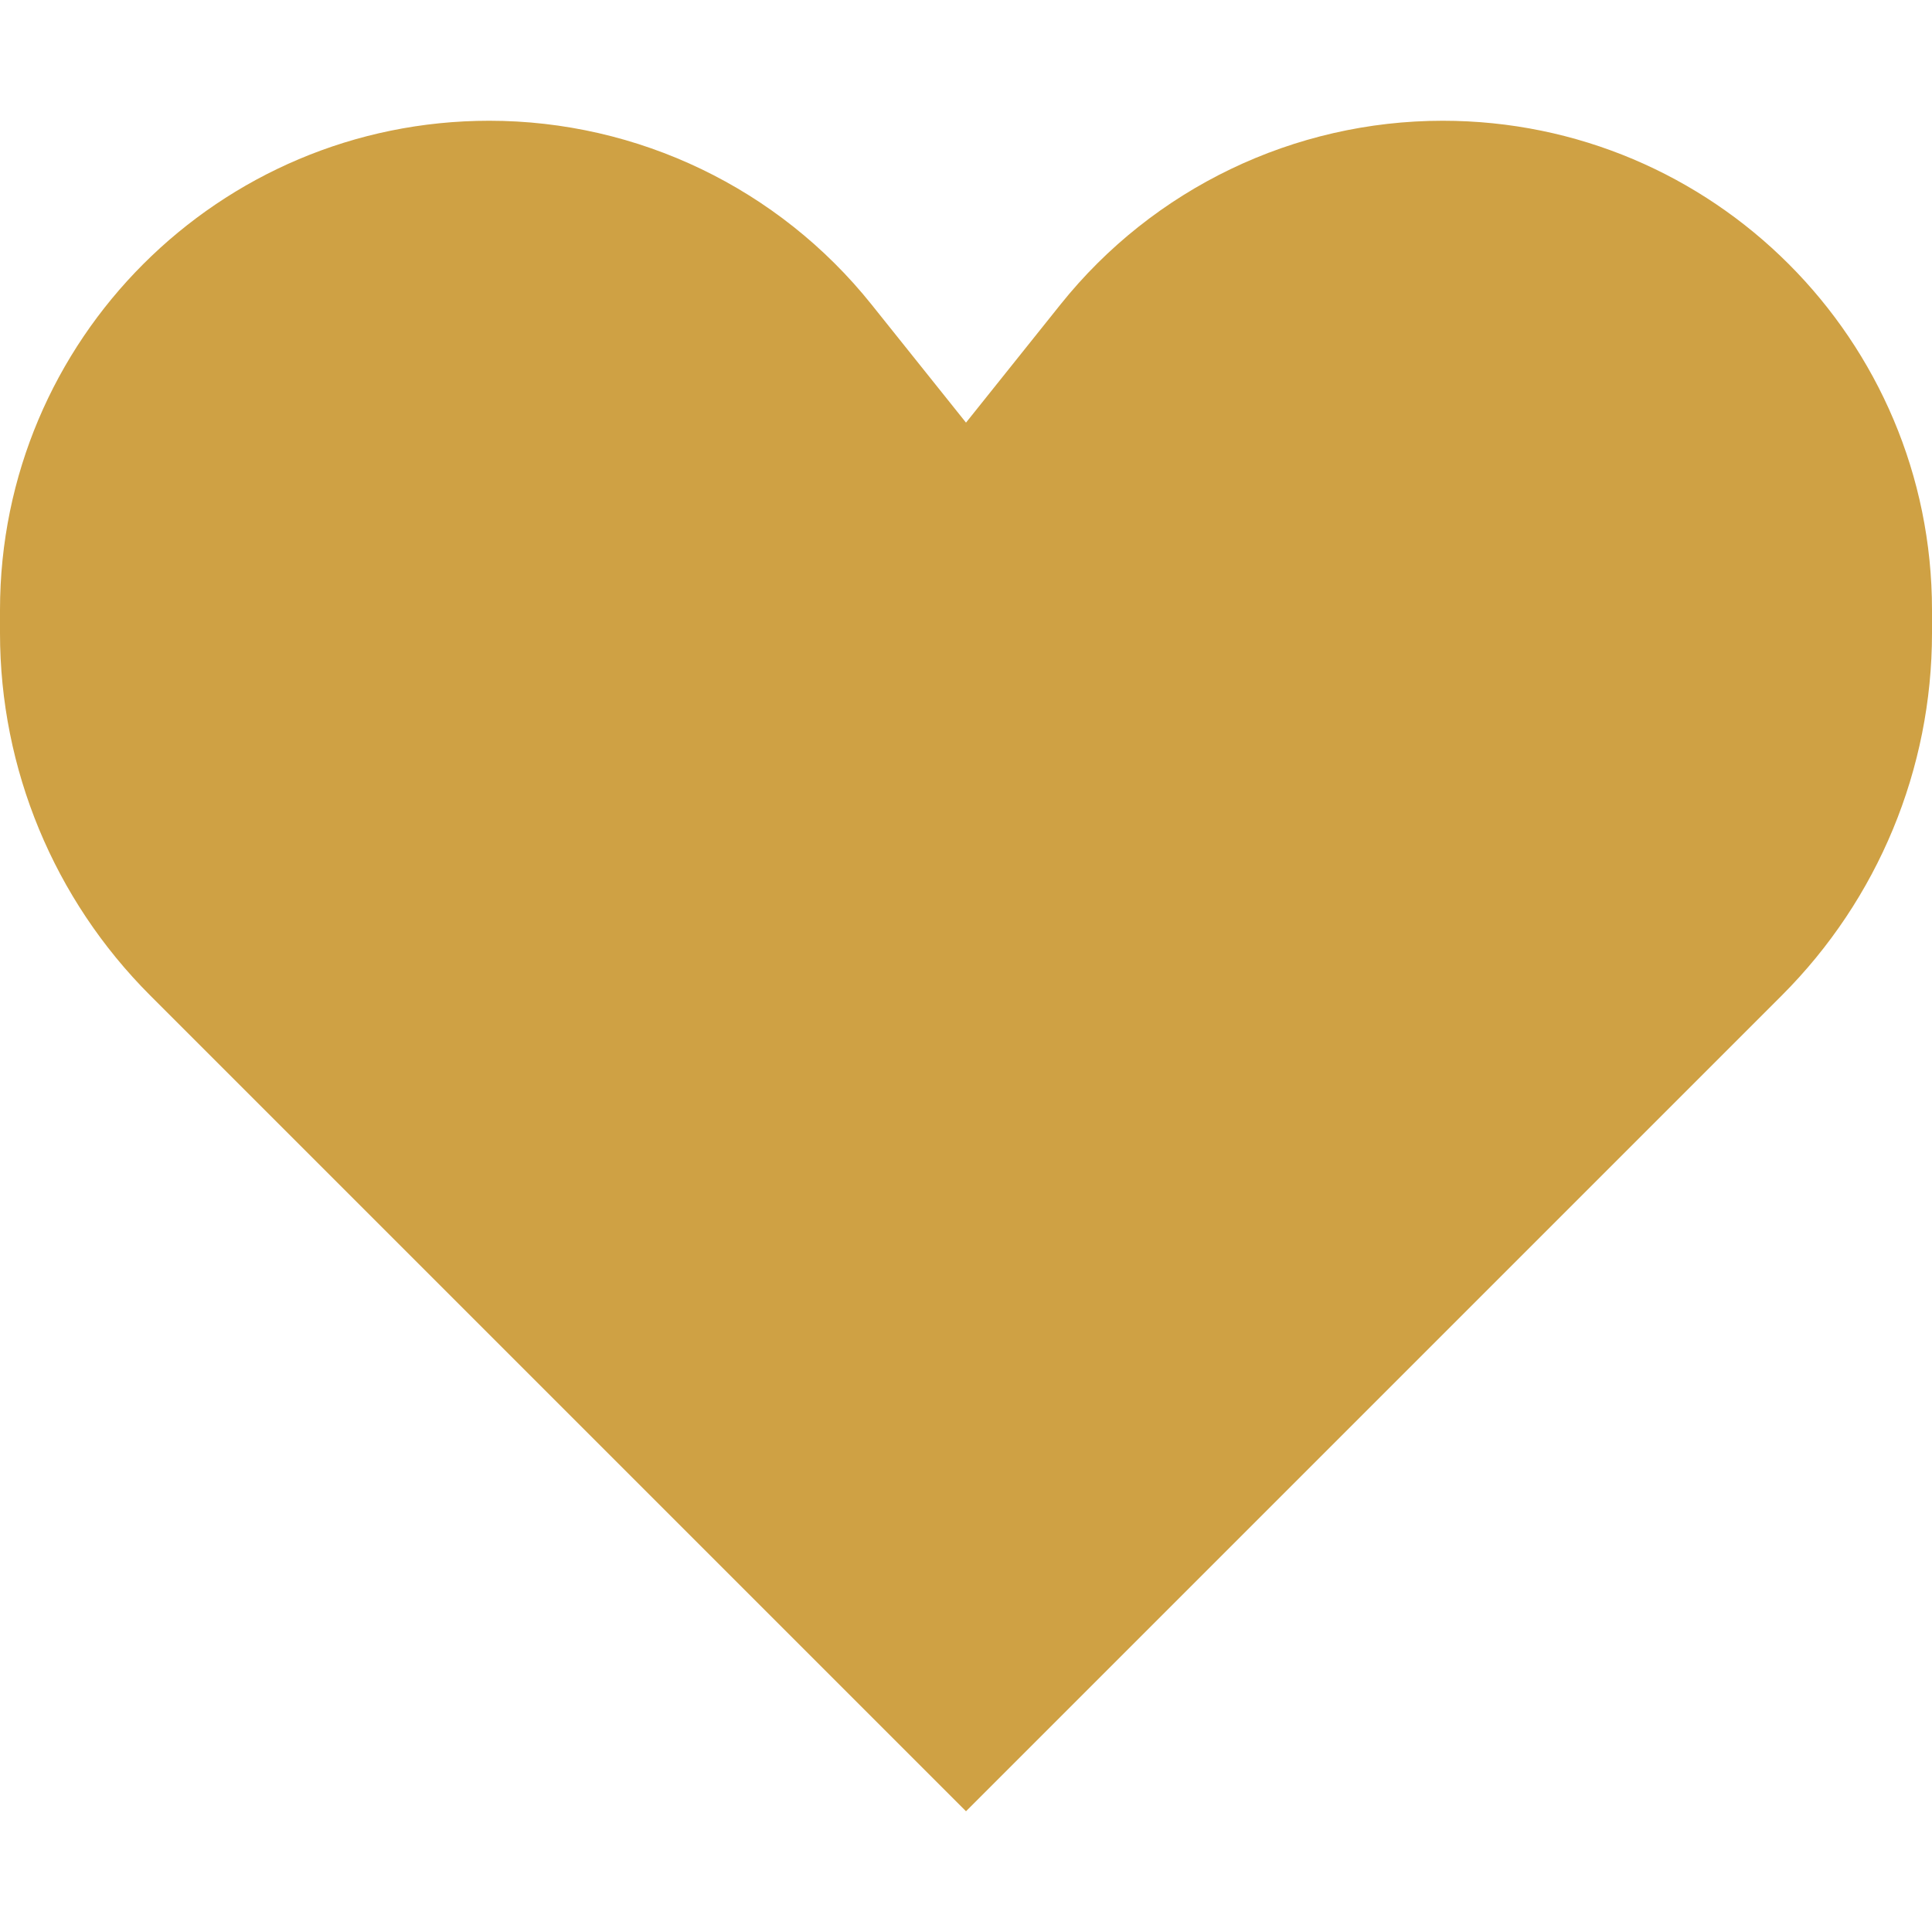
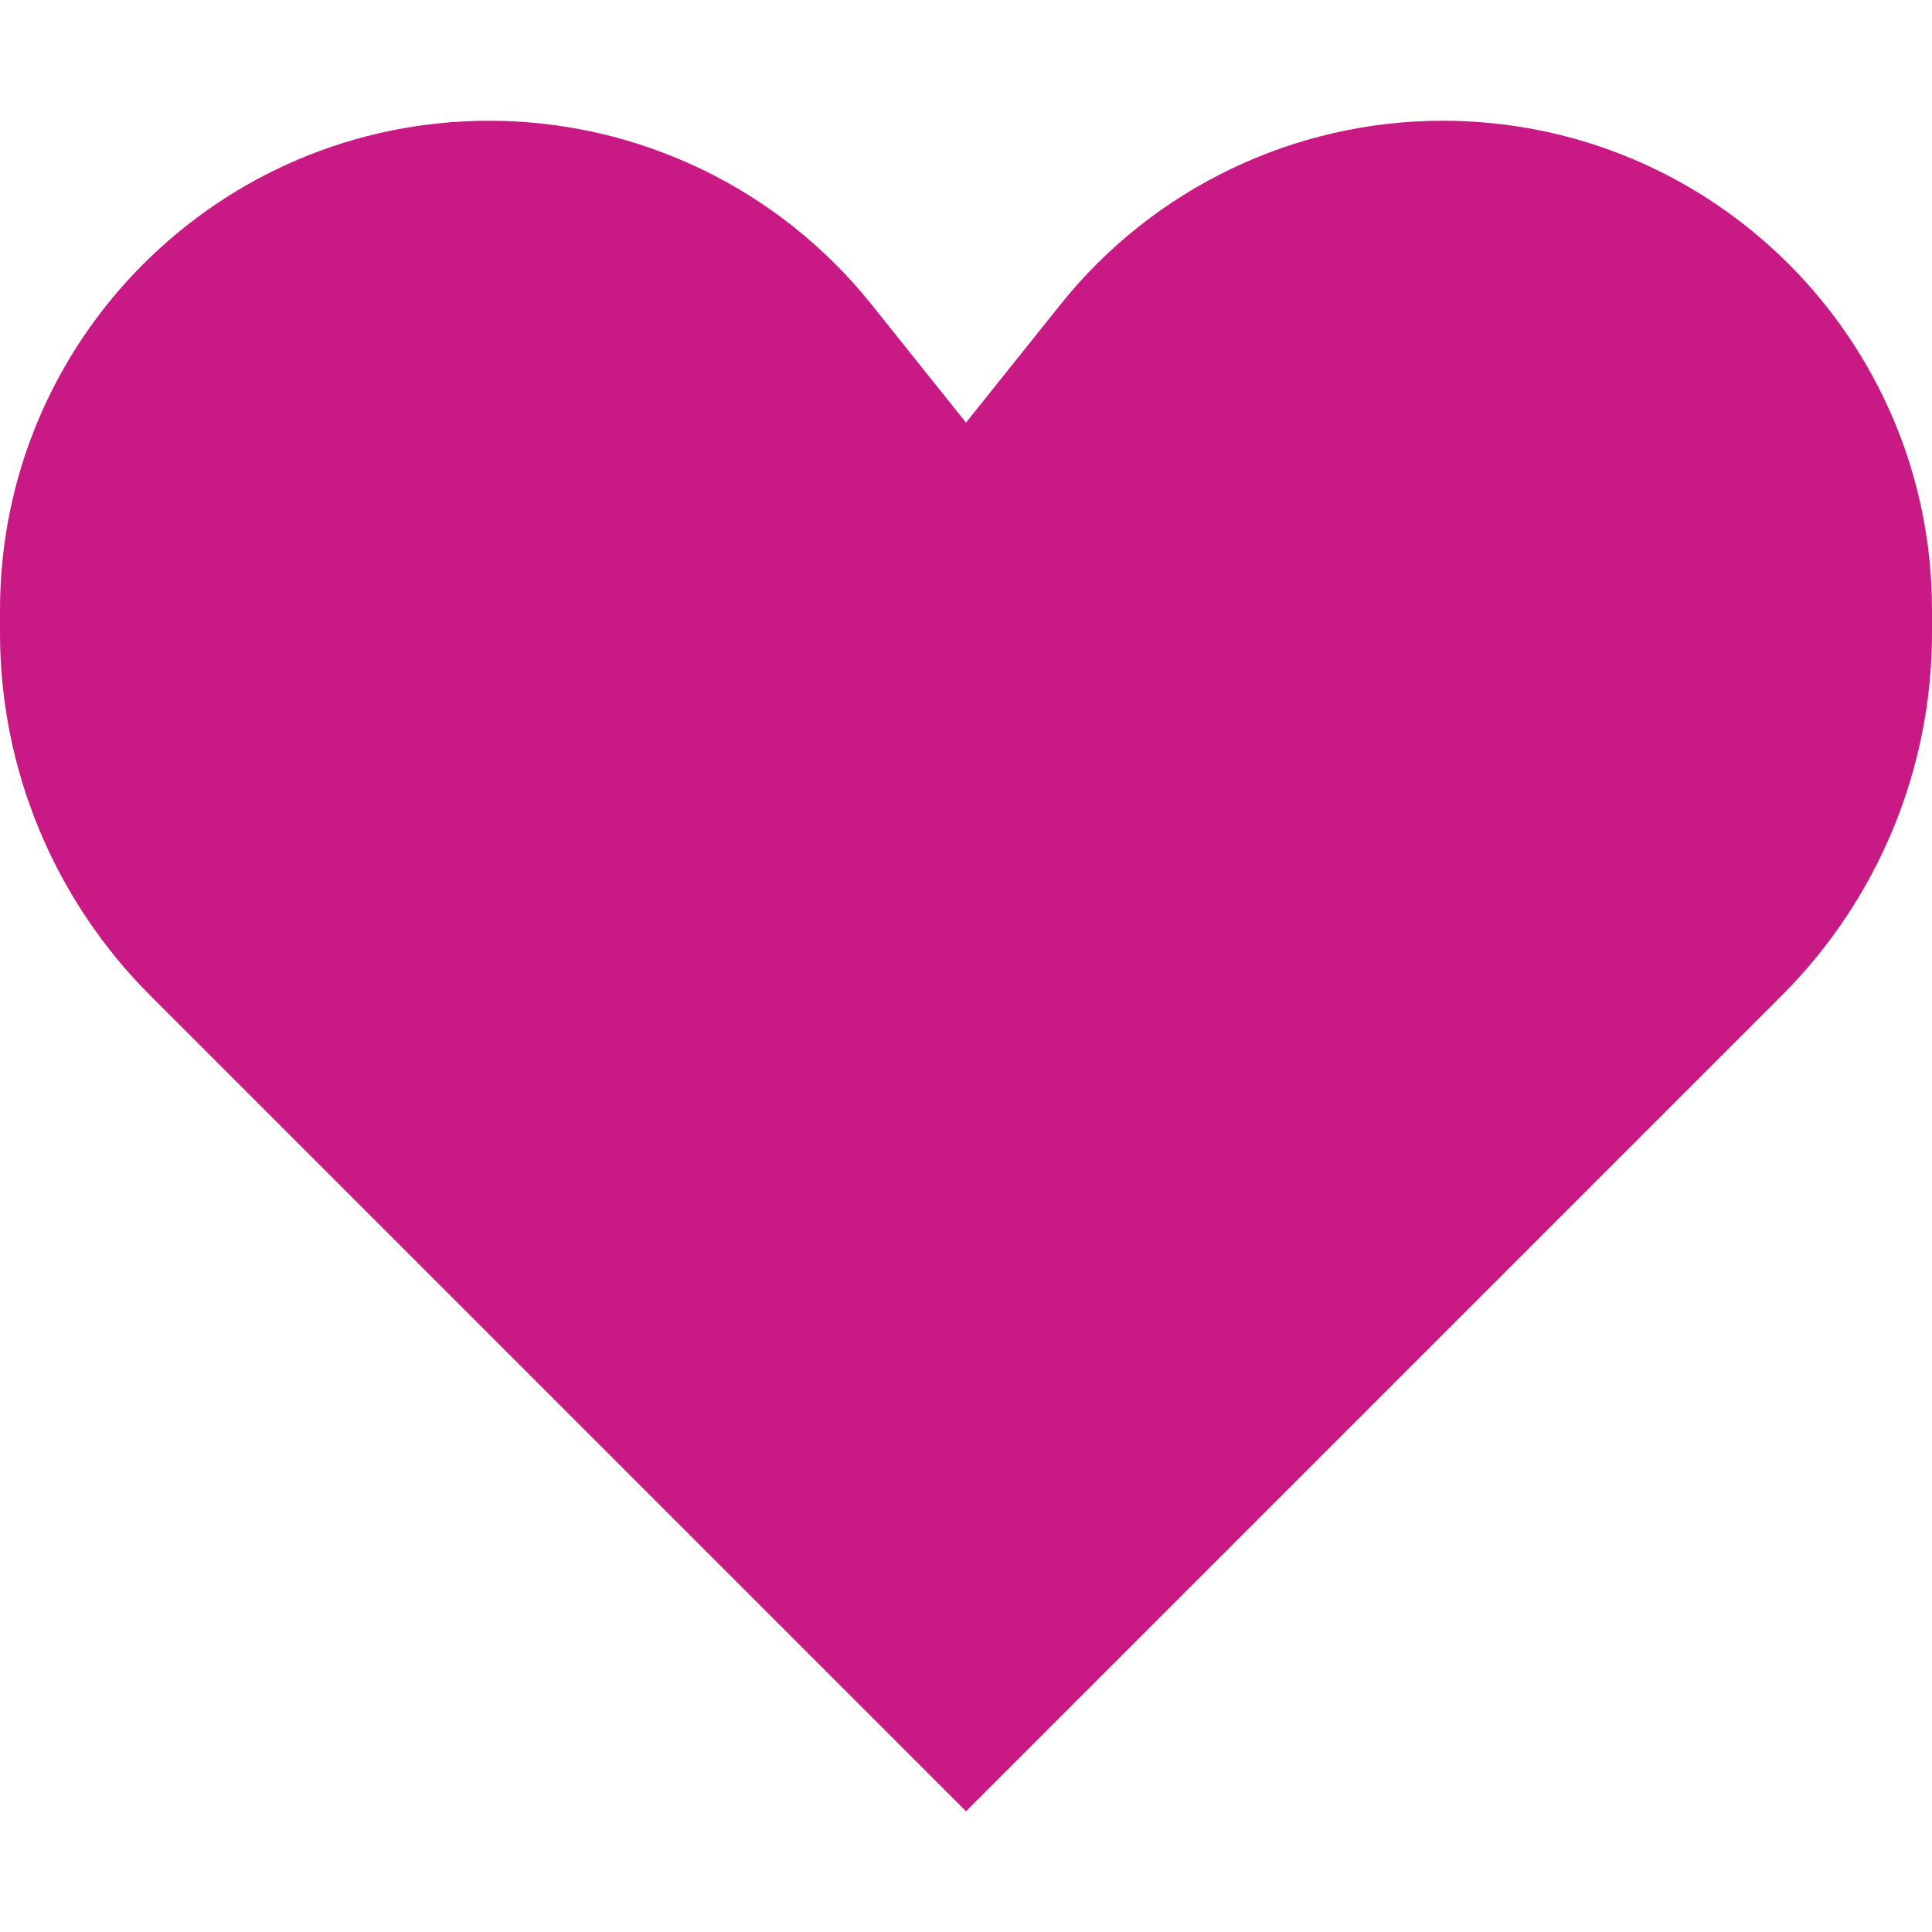
- <svg xmlns="http://www.w3.org/2000/svg" width="800px" height="800px" viewBox="0 0 16 16" fill="#CFA144">
-   <path d="M1.243 8.243L8 15L14.757 8.243C15.553 7.447 16 6.368 16 5.243V5.052C16 2.814 14.186 1 11.948 1C10.717 1 9.552 1.56 8.783 2.521L8 3.5L7.217 2.521C6.448 1.56 5.283 1 4.052 1C1.814 1 0 2.814 0 5.052V5.243C0 6.368 0.447 7.447 1.243 8.243Z" fill="#CFA144" />
+ <svg xmlns="http://www.w3.org/2000/svg" width="800px" height="800px" viewBox="0 0 16 16" fill="#C81984">
+   <path d="M1.243 8.243L8 15L14.757 8.243C15.553 7.447 16 6.368 16 5.243V5.052C16 2.814 14.186 1 11.948 1C10.717 1 9.552 1.56 8.783 2.521L8 3.5L7.217 2.521C6.448 1.56 5.283 1 4.052 1C1.814 1 0 2.814 0 5.052V5.243C0 6.368 0.447 7.447 1.243 8.243Z" fill="#C81984" />
</svg>
